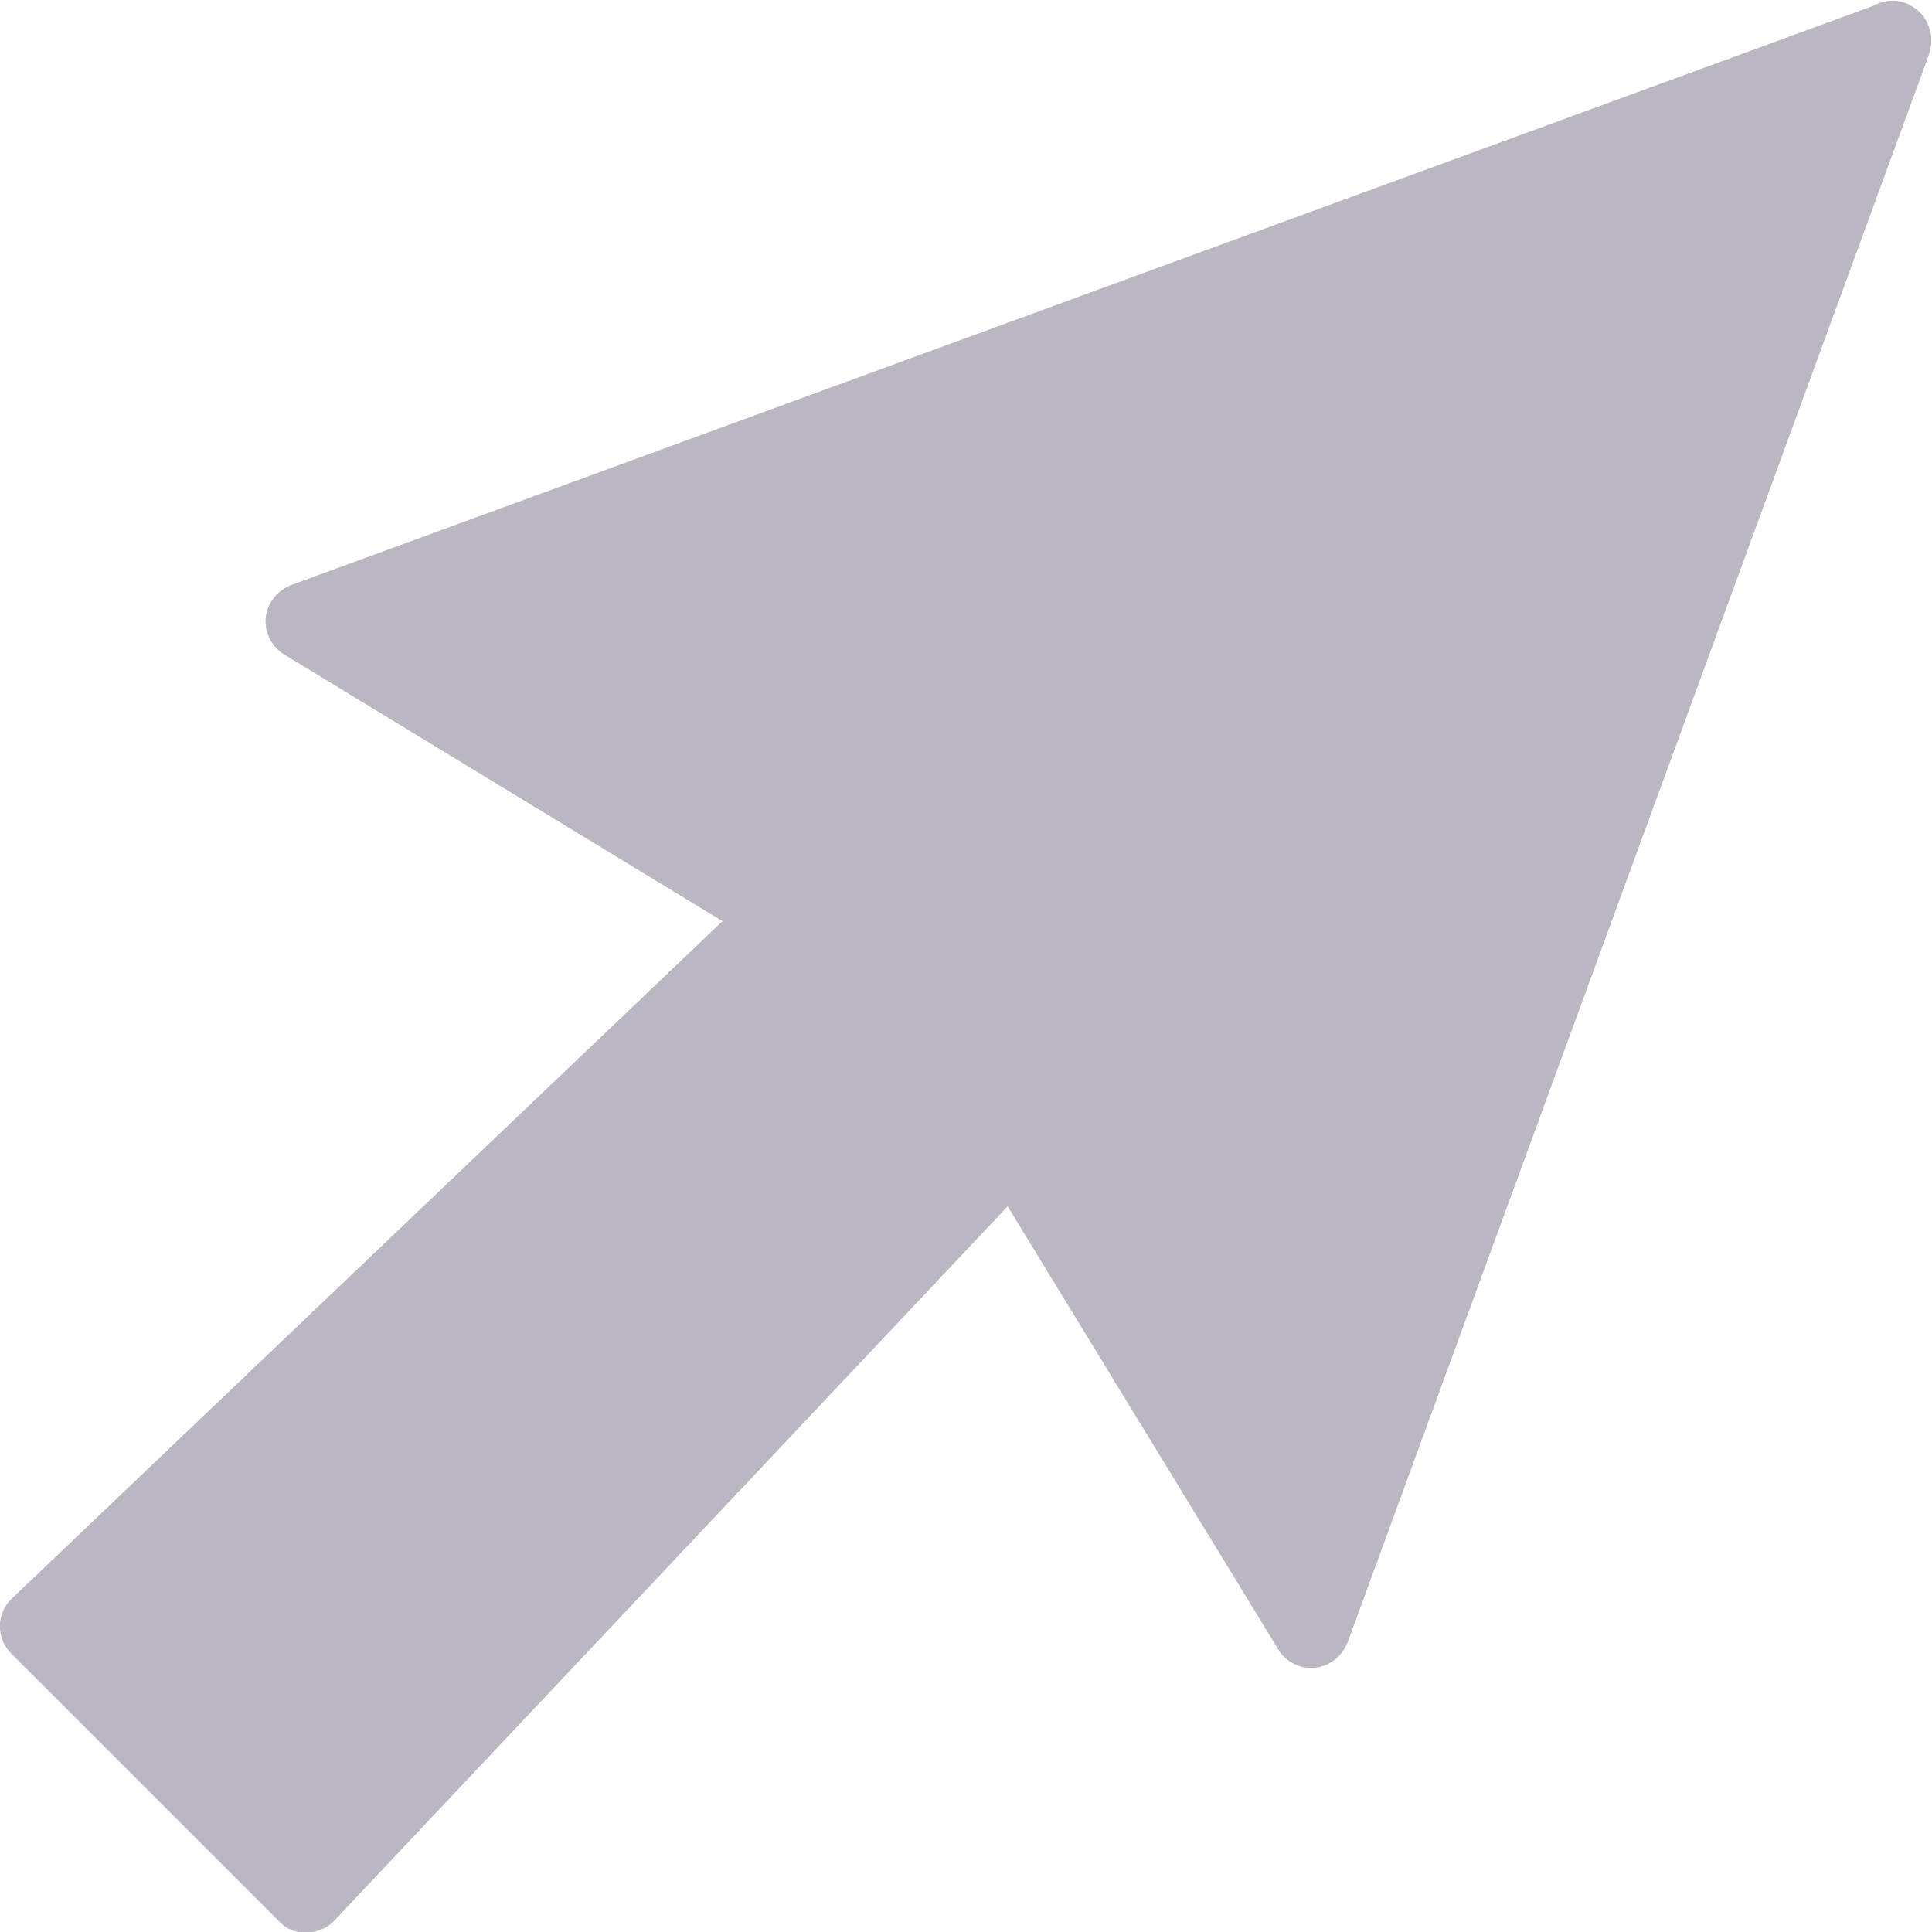
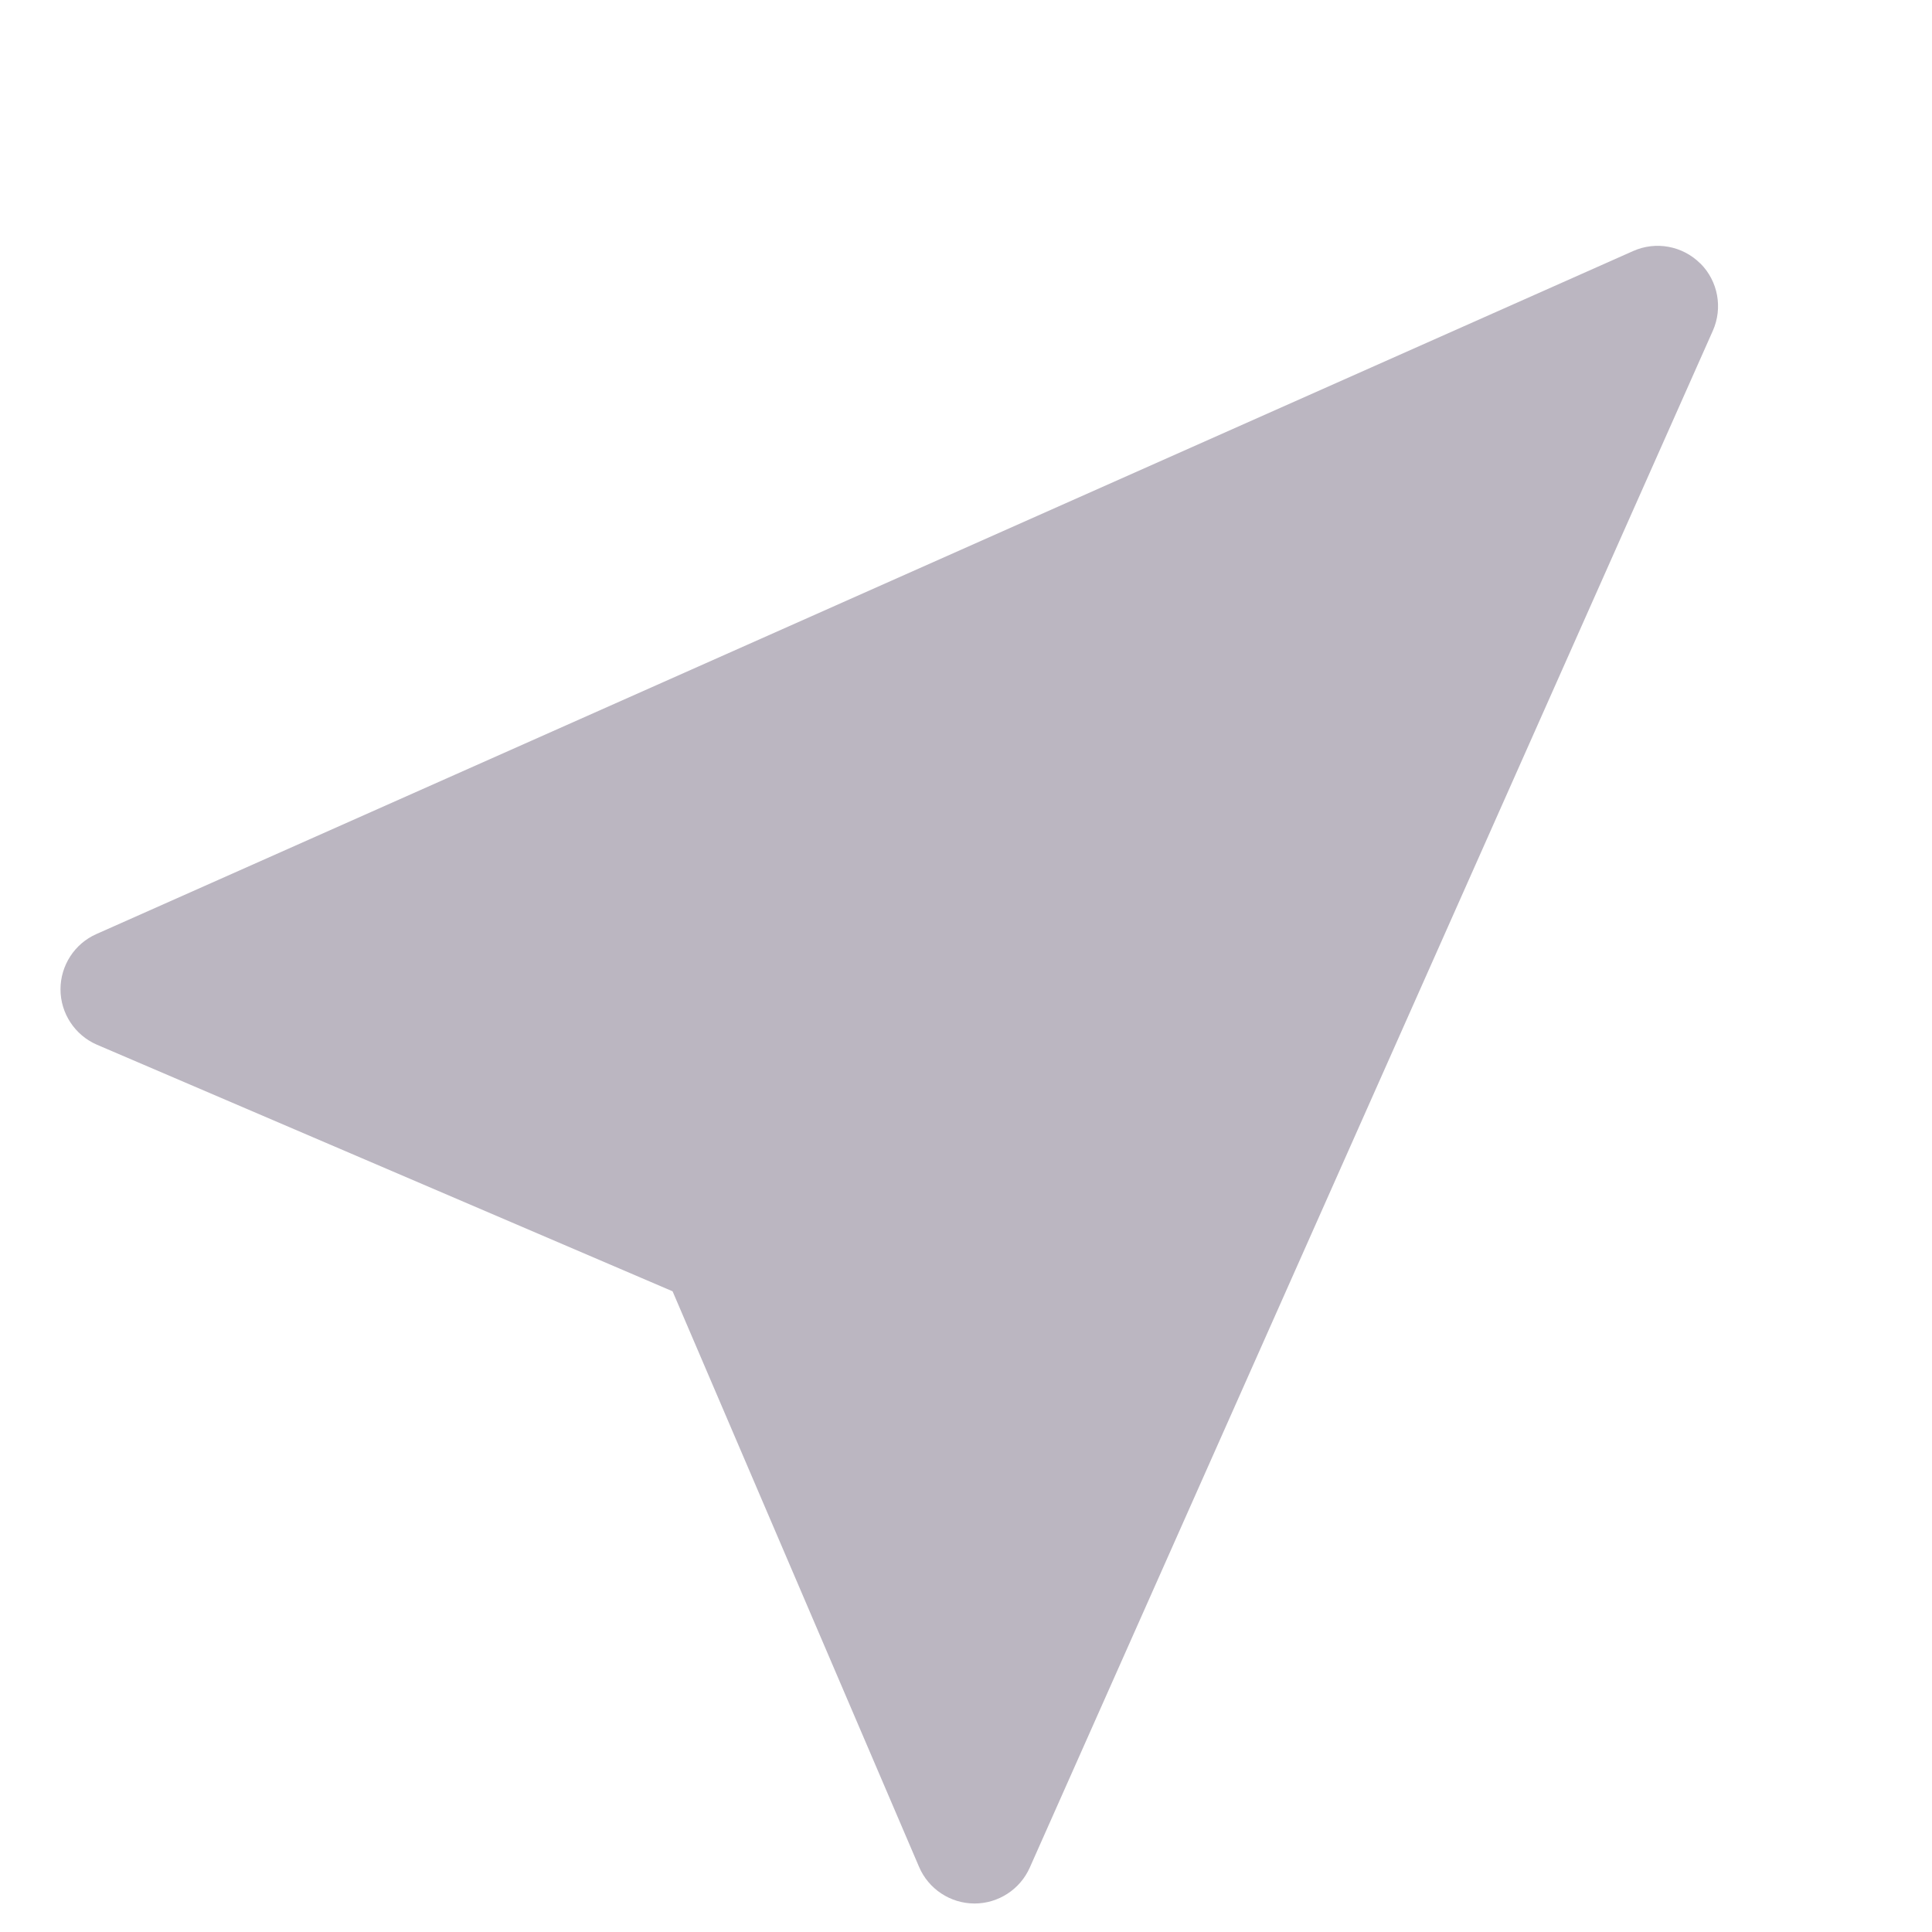
- <svg xmlns="http://www.w3.org/2000/svg" width="100%" height="100%" viewBox="0 0 25 25" version="1.1" xml:space="preserve" style="fill-rule:evenodd;clip-rule:evenodd;stroke-linejoin:round;stroke-miterlimit:2;">
-   <g id="Pointer_1_" transform="matrix(-1,0,0,1,24.9887,0)">
-     <path d="M24.83,20.68L15.64,11.92L21.31,8.47C21.47,8.37 21.57,8.19 21.55,7.99C21.53,7.8 21.4,7.64 21.22,7.57L0.76,0.08C0.6,-0.01 0.41,-0.02 0.25,0.08C0.15,0.14 0.08,0.22 0.04,0.32C-0.02,0.45 -0.01,0.61 0.04,0.74L7.55,21.25C7.62,21.43 7.78,21.56 7.97,21.58C8.16,21.6 8.35,21.51 8.45,21.34L11.95,15.61L20.66,24.85C20.75,24.95 20.88,25 21.02,25.01L21.03,25.01C21.16,25.01 21.29,24.96 21.38,24.86L24.84,21.4C24.94,21.3 24.99,21.18 24.99,21.04C24.99,20.9 24.93,20.77 24.83,20.68Z" style="fill:rgb(187,182,193);fill-rule:nonzero;" />
-   </g>
+ <svg xmlns="http://www.w3.org/2000/svg" width="100%" height="100%" viewBox="0 0 16 16" version="1.1" xml:space="preserve" style="fill-rule:evenodd;clip-rule:evenodd;stroke-linejoin:round;stroke-miterlimit:2;">
+   <path d="M14.082,2.182C14.228,2.328 14.269,2.55 14.185,2.739L8.528,15.467C8.448,15.647 8.268,15.764 8.071,15.764C7.871,15.764 7.689,15.644 7.611,15.46L5.57,10.694L0.803,8.652C0.62,8.573 0.501,8.392 0.501,8.193C0.501,7.996 0.617,7.816 0.797,7.736L13.525,2.079C13.713,1.995 13.935,2.036 14.081,2.182L14.082,2.182Z" style="fill:rgb(187,182,193);fill-rule:nonzero;" />
</svg>
